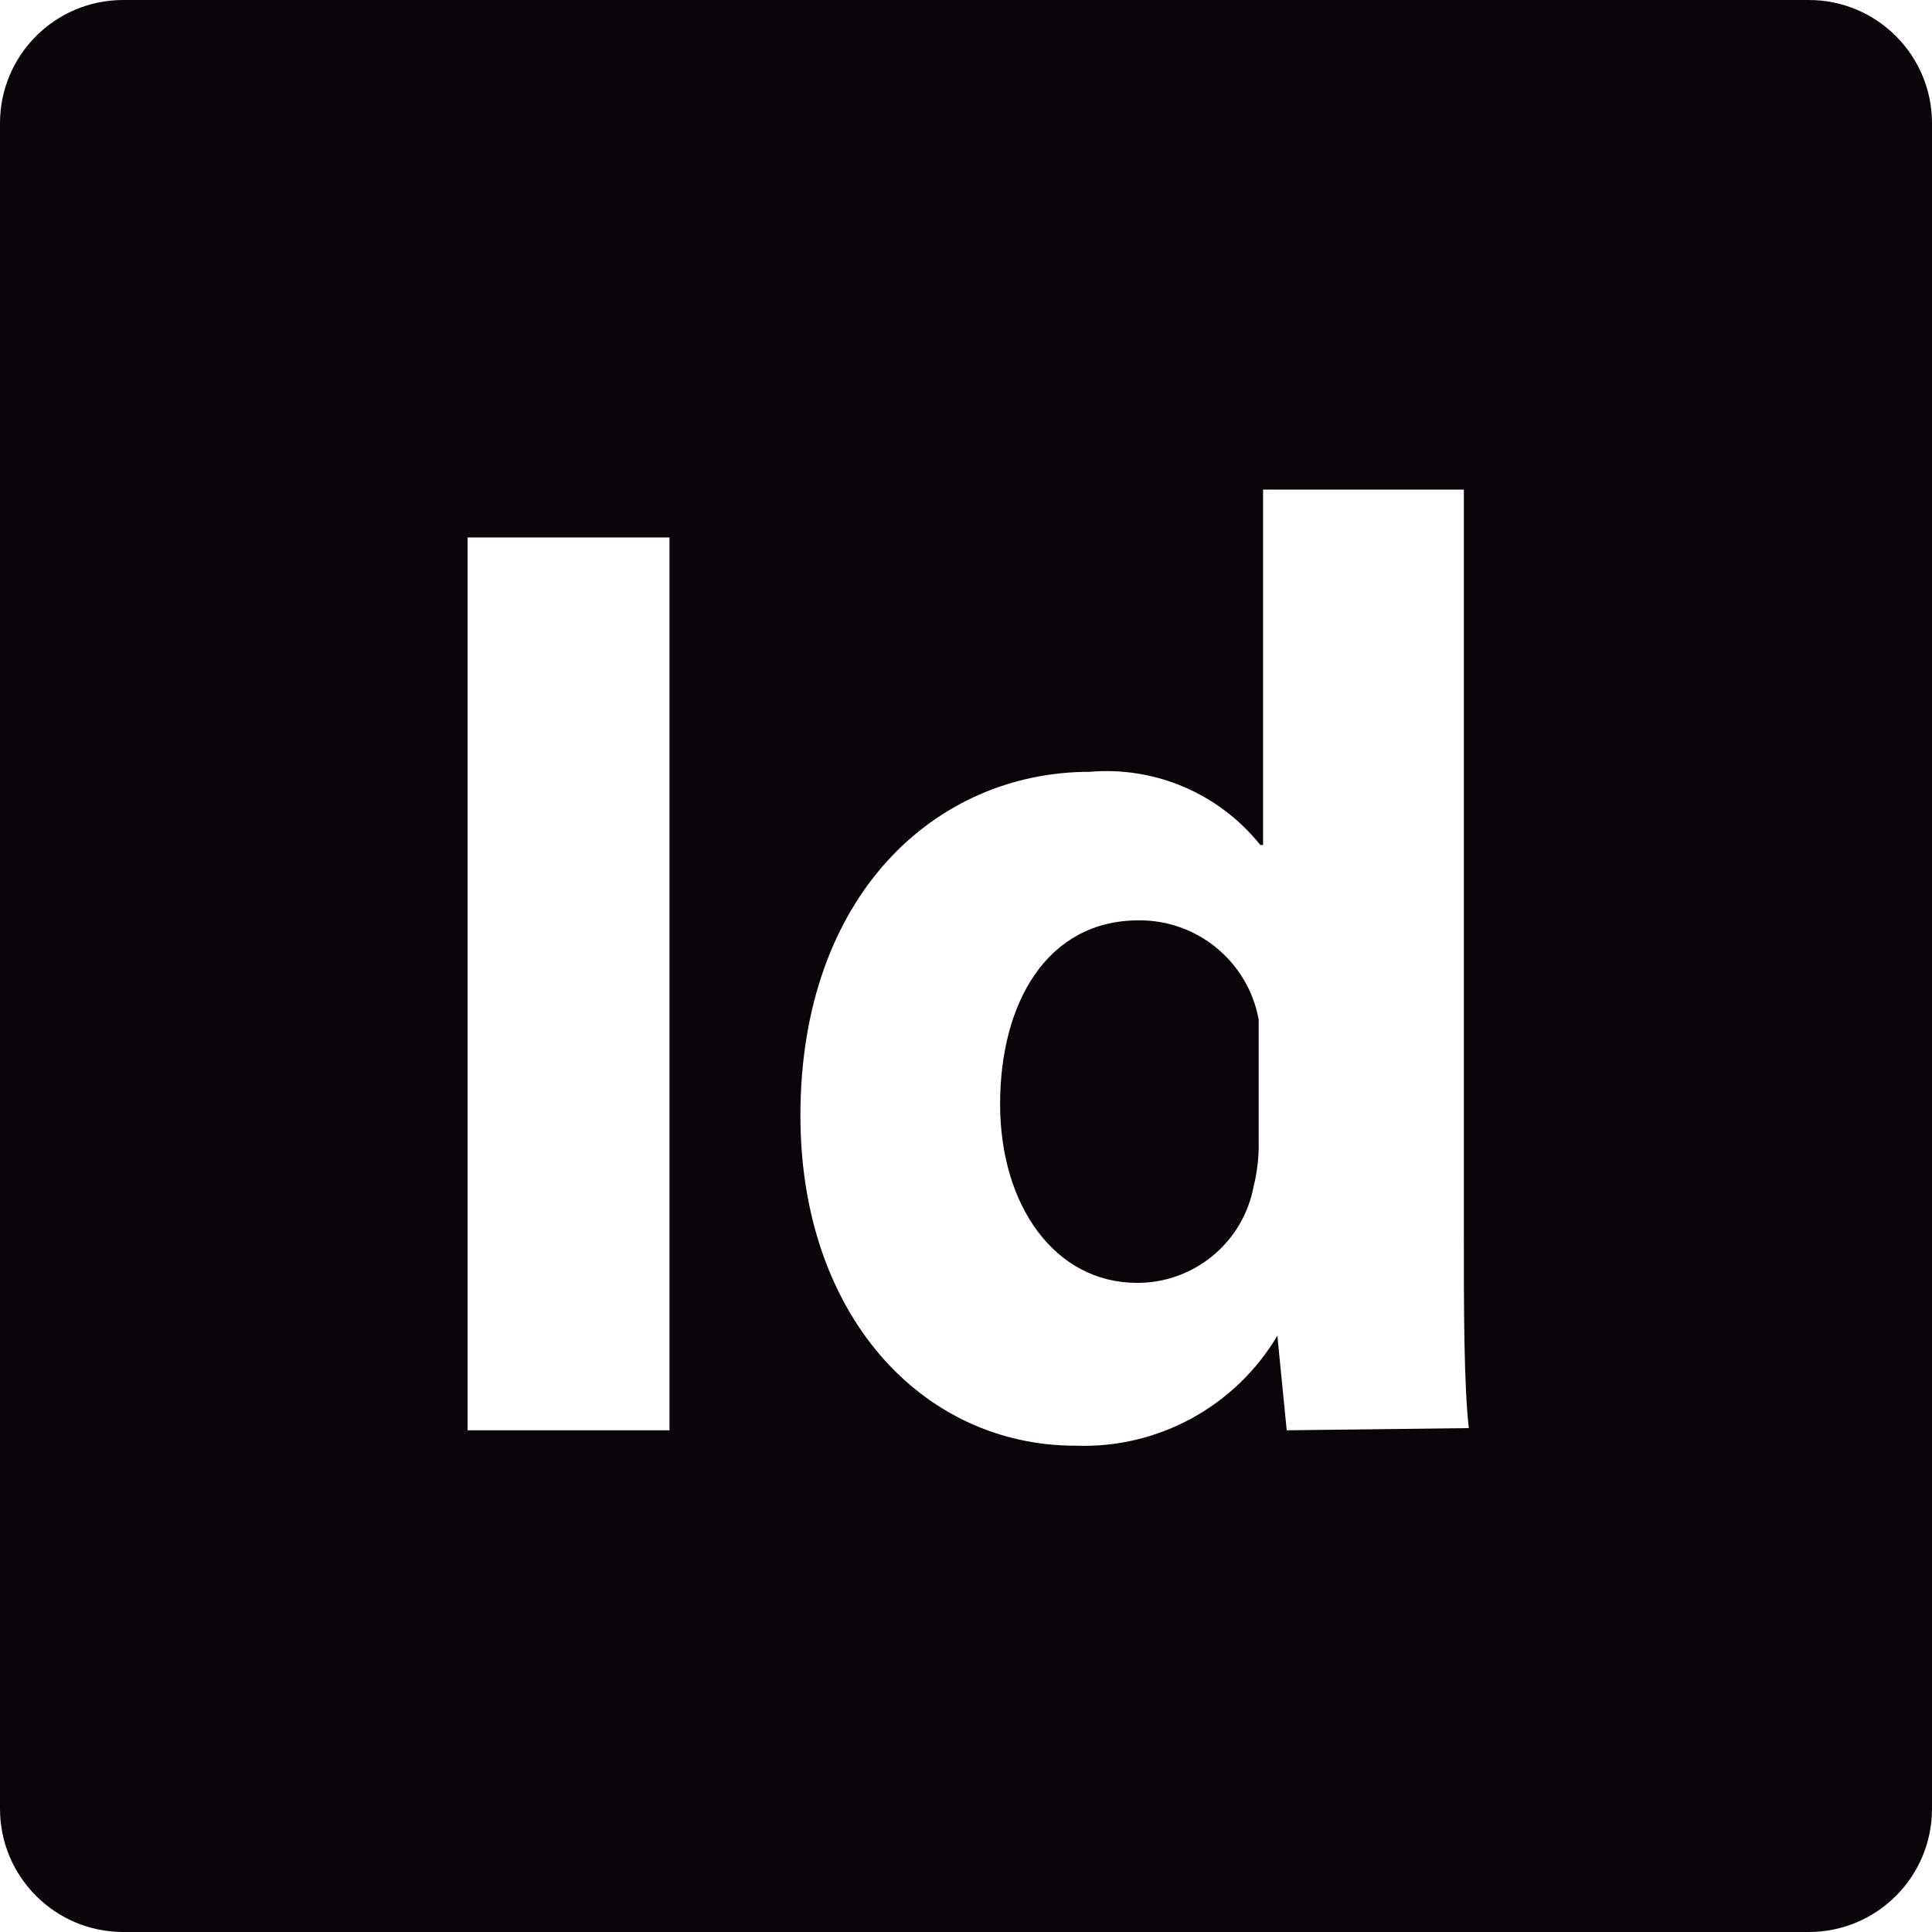
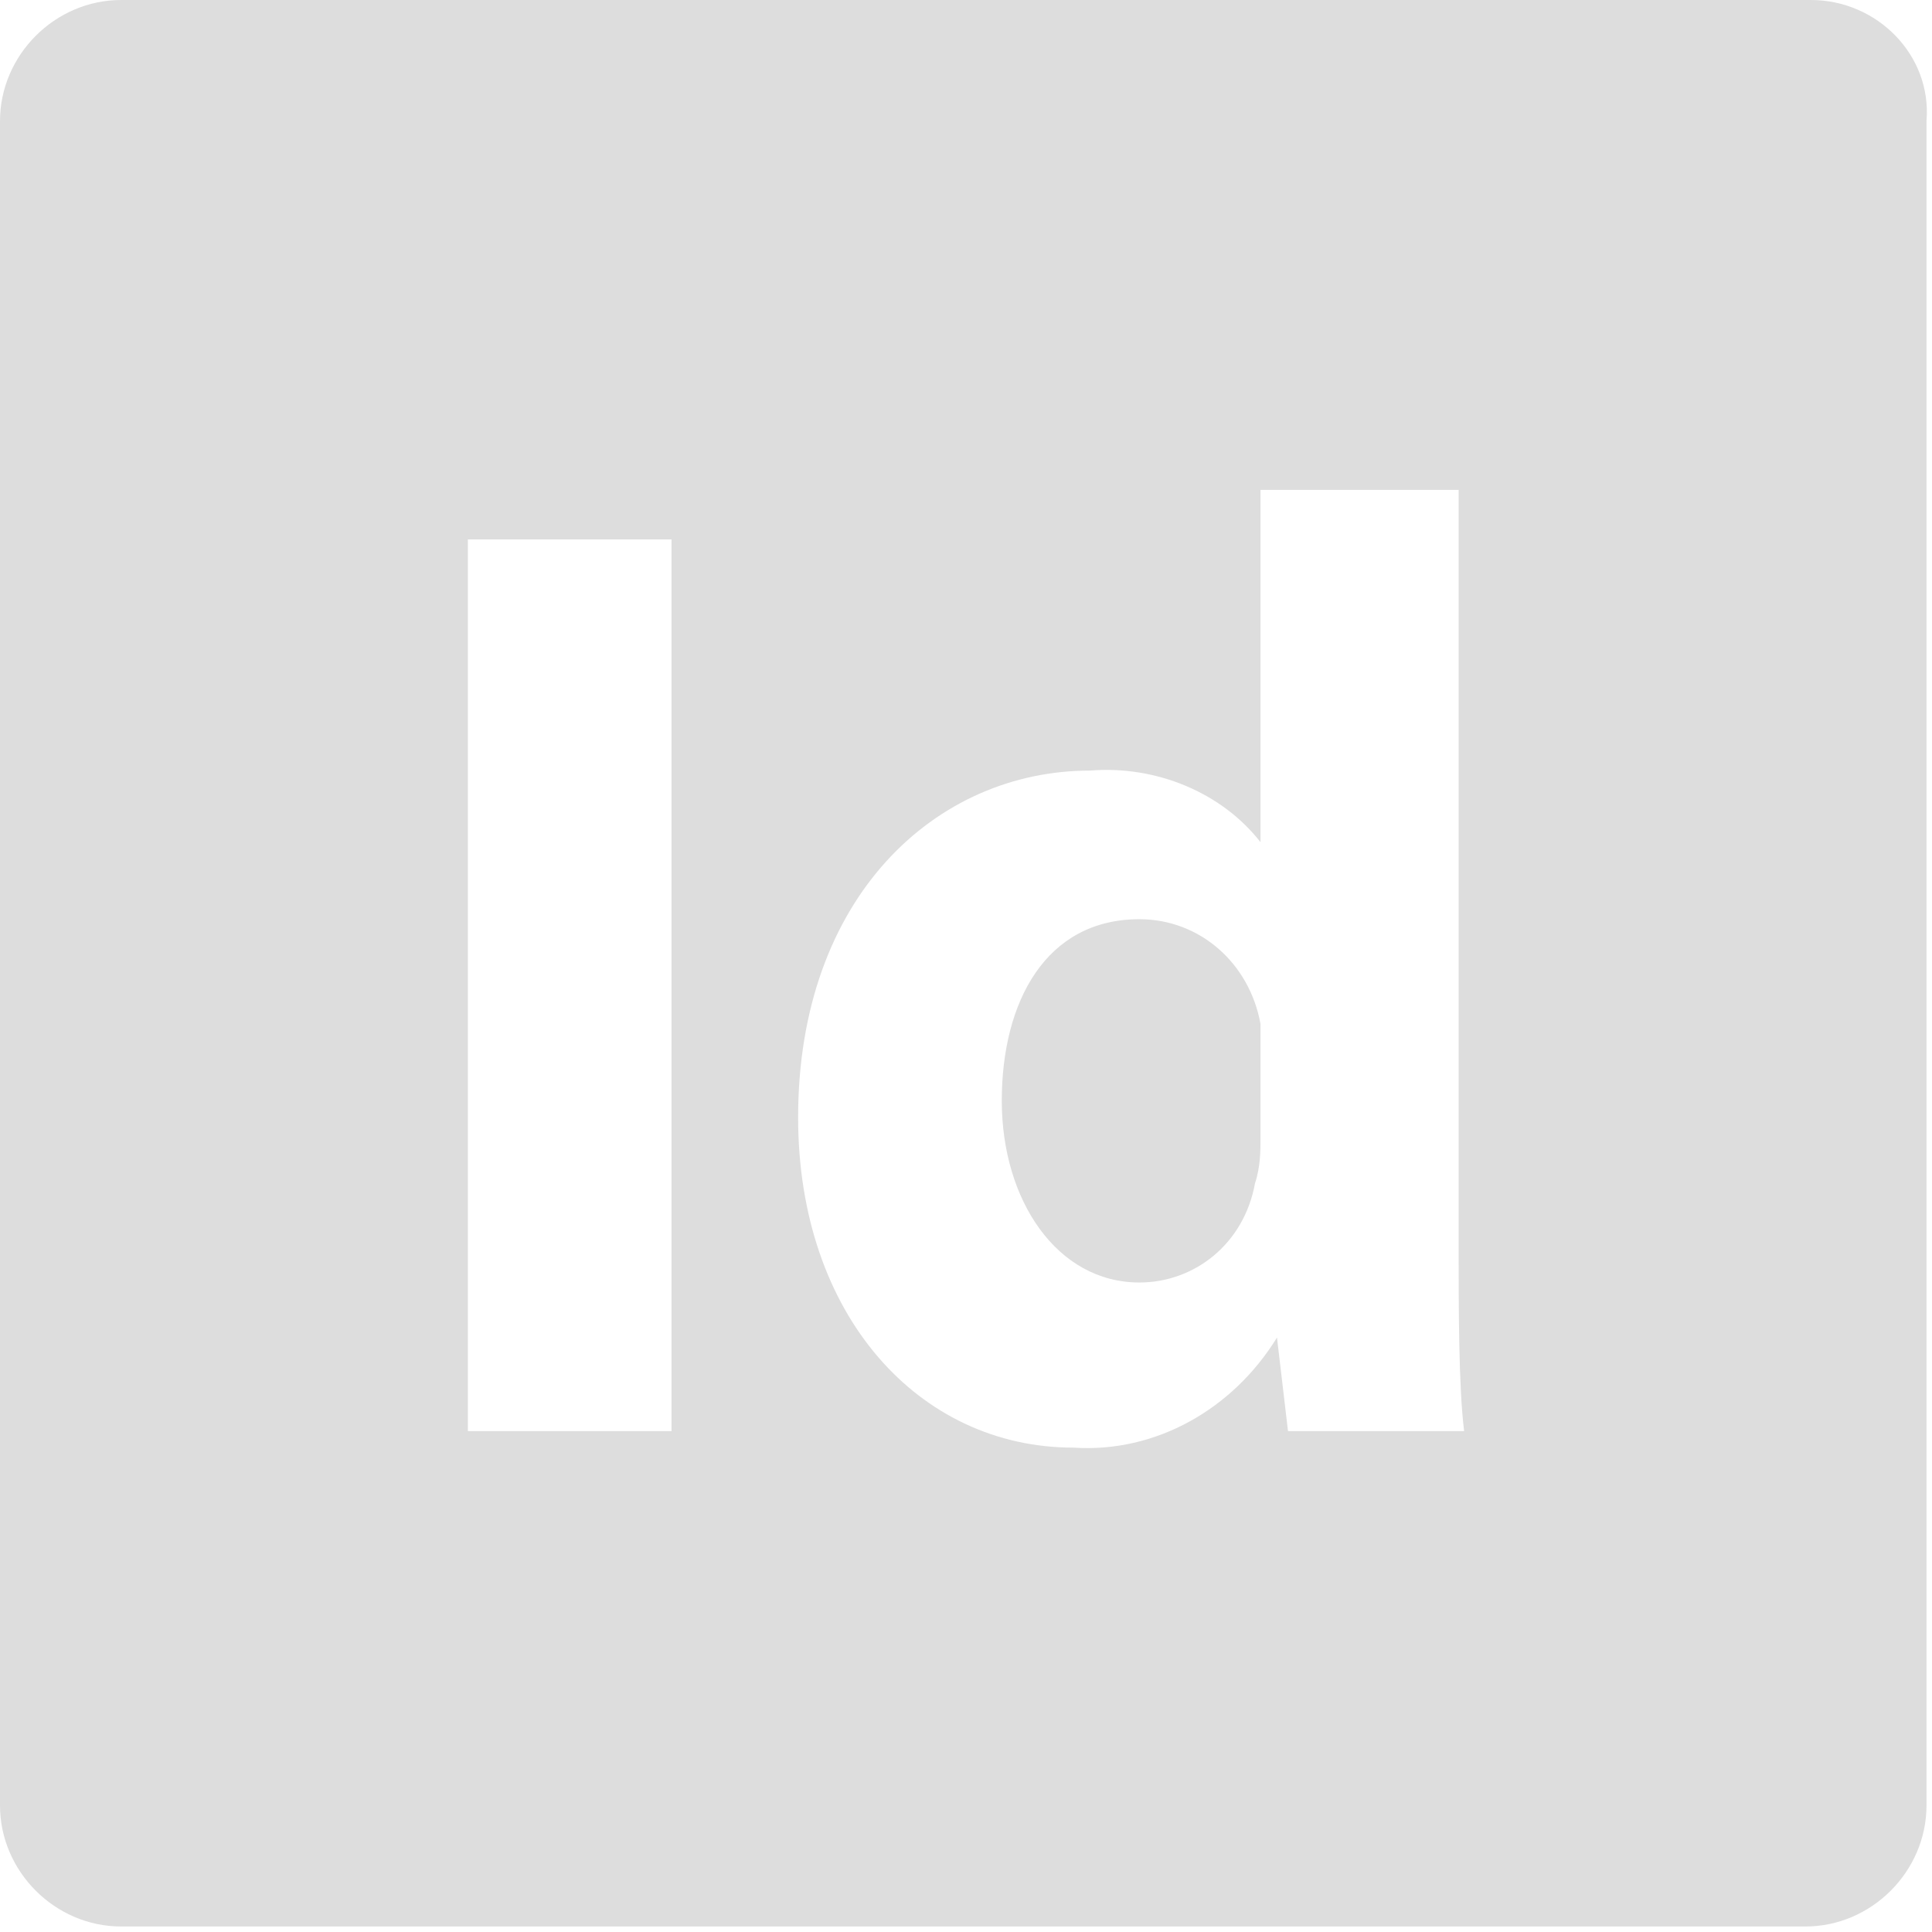
- <svg xmlns="http://www.w3.org/2000/svg" viewBox="0 0 35.12 35.12">
-   <defs>
-     <style>.cls-1{fill:#090509;}</style>
-   </defs>
+ <svg xmlns="http://www.w3.org/2000/svg" version="1.1" id="Layer_1" x="0px" y="0px" viewBox="0 0 35.1 35.1" style="enable-background:new 0 0 35.1 35.1;" xml:space="preserve">
+   <style type="text/css">
+ 	.st0{fill:#DDDDDD;}
+ </style>
  <g id="id">
-     <path class="cls-1" d="M20.7,16.73c-1.66,0-2.52,1.49-2.52,3.34s1,3.25,2.49,3.25a2.15,2.15,0,0,0,2.12-1.76,3.14,3.14,0,0,0,.09-.84V19.18c0-.19,0-.45,0-.65A2.2,2.2,0,0,0,20.7,16.73Z" />
-     <path class="cls-1" d="M32.88,0H2.24A2.24,2.24,0,0,0,0,2.24V32.88a2.24,2.24,0,0,0,2.24,2.24H32.88a2.24,2.24,0,0,0,2.24-2.24V2.24A2.24,2.24,0,0,0,32.88,0ZM12.17,26H8.5V9.77h3.67Zm11.22,0-.17-1.72h0a4.09,4.09,0,0,1-3.67,2c-2.79,0-5-2.38-5-6,0-4,2.45-6.25,5.26-6.25a3.58,3.58,0,0,1,3.1,1.33h.05V8.9h3.65V22.45c0,1.32,0,2.71.09,3.51Z" />
+     <path class="st0" d="M20.7,16.7c-1.7,0-2.5,1.5-2.5,3.3s1,3.3,2.5,3.3c1,0,1.9-0.7,2.1-1.8c0.1-0.3,0.1-0.6,0.1-0.8v-1.5   c0-0.2,0-0.5,0-0.6C22.7,17.5,21.8,16.7,20.7,16.7z" />
+     <path class="st0" d="M32.9,0H2.2C1,0,0,1,0,2.2v30.6c0,1.2,1,2.2,2.2,2.2c0,0,0,0,0,0h30.6c1.2,0,2.2-1,2.2-2.2v0V2.2   C35.1,1,34.1,0,32.9,0C32.9,0,32.9,0,32.9,0z M12.2,26H8.5V9.8h3.7V26z M23.4,26l-0.2-1.7l0,0c-0.8,1.3-2.2,2.1-3.7,2   c-2.8,0-5-2.4-5-6c0-4,2.5-6.3,5.3-6.3c1.2-0.1,2.4,0.4,3.1,1.3h0V8.9h3.6v13.6c0,1.3,0,2.7,0.1,3.5L23.4,26z" />
  </g>
</svg>
